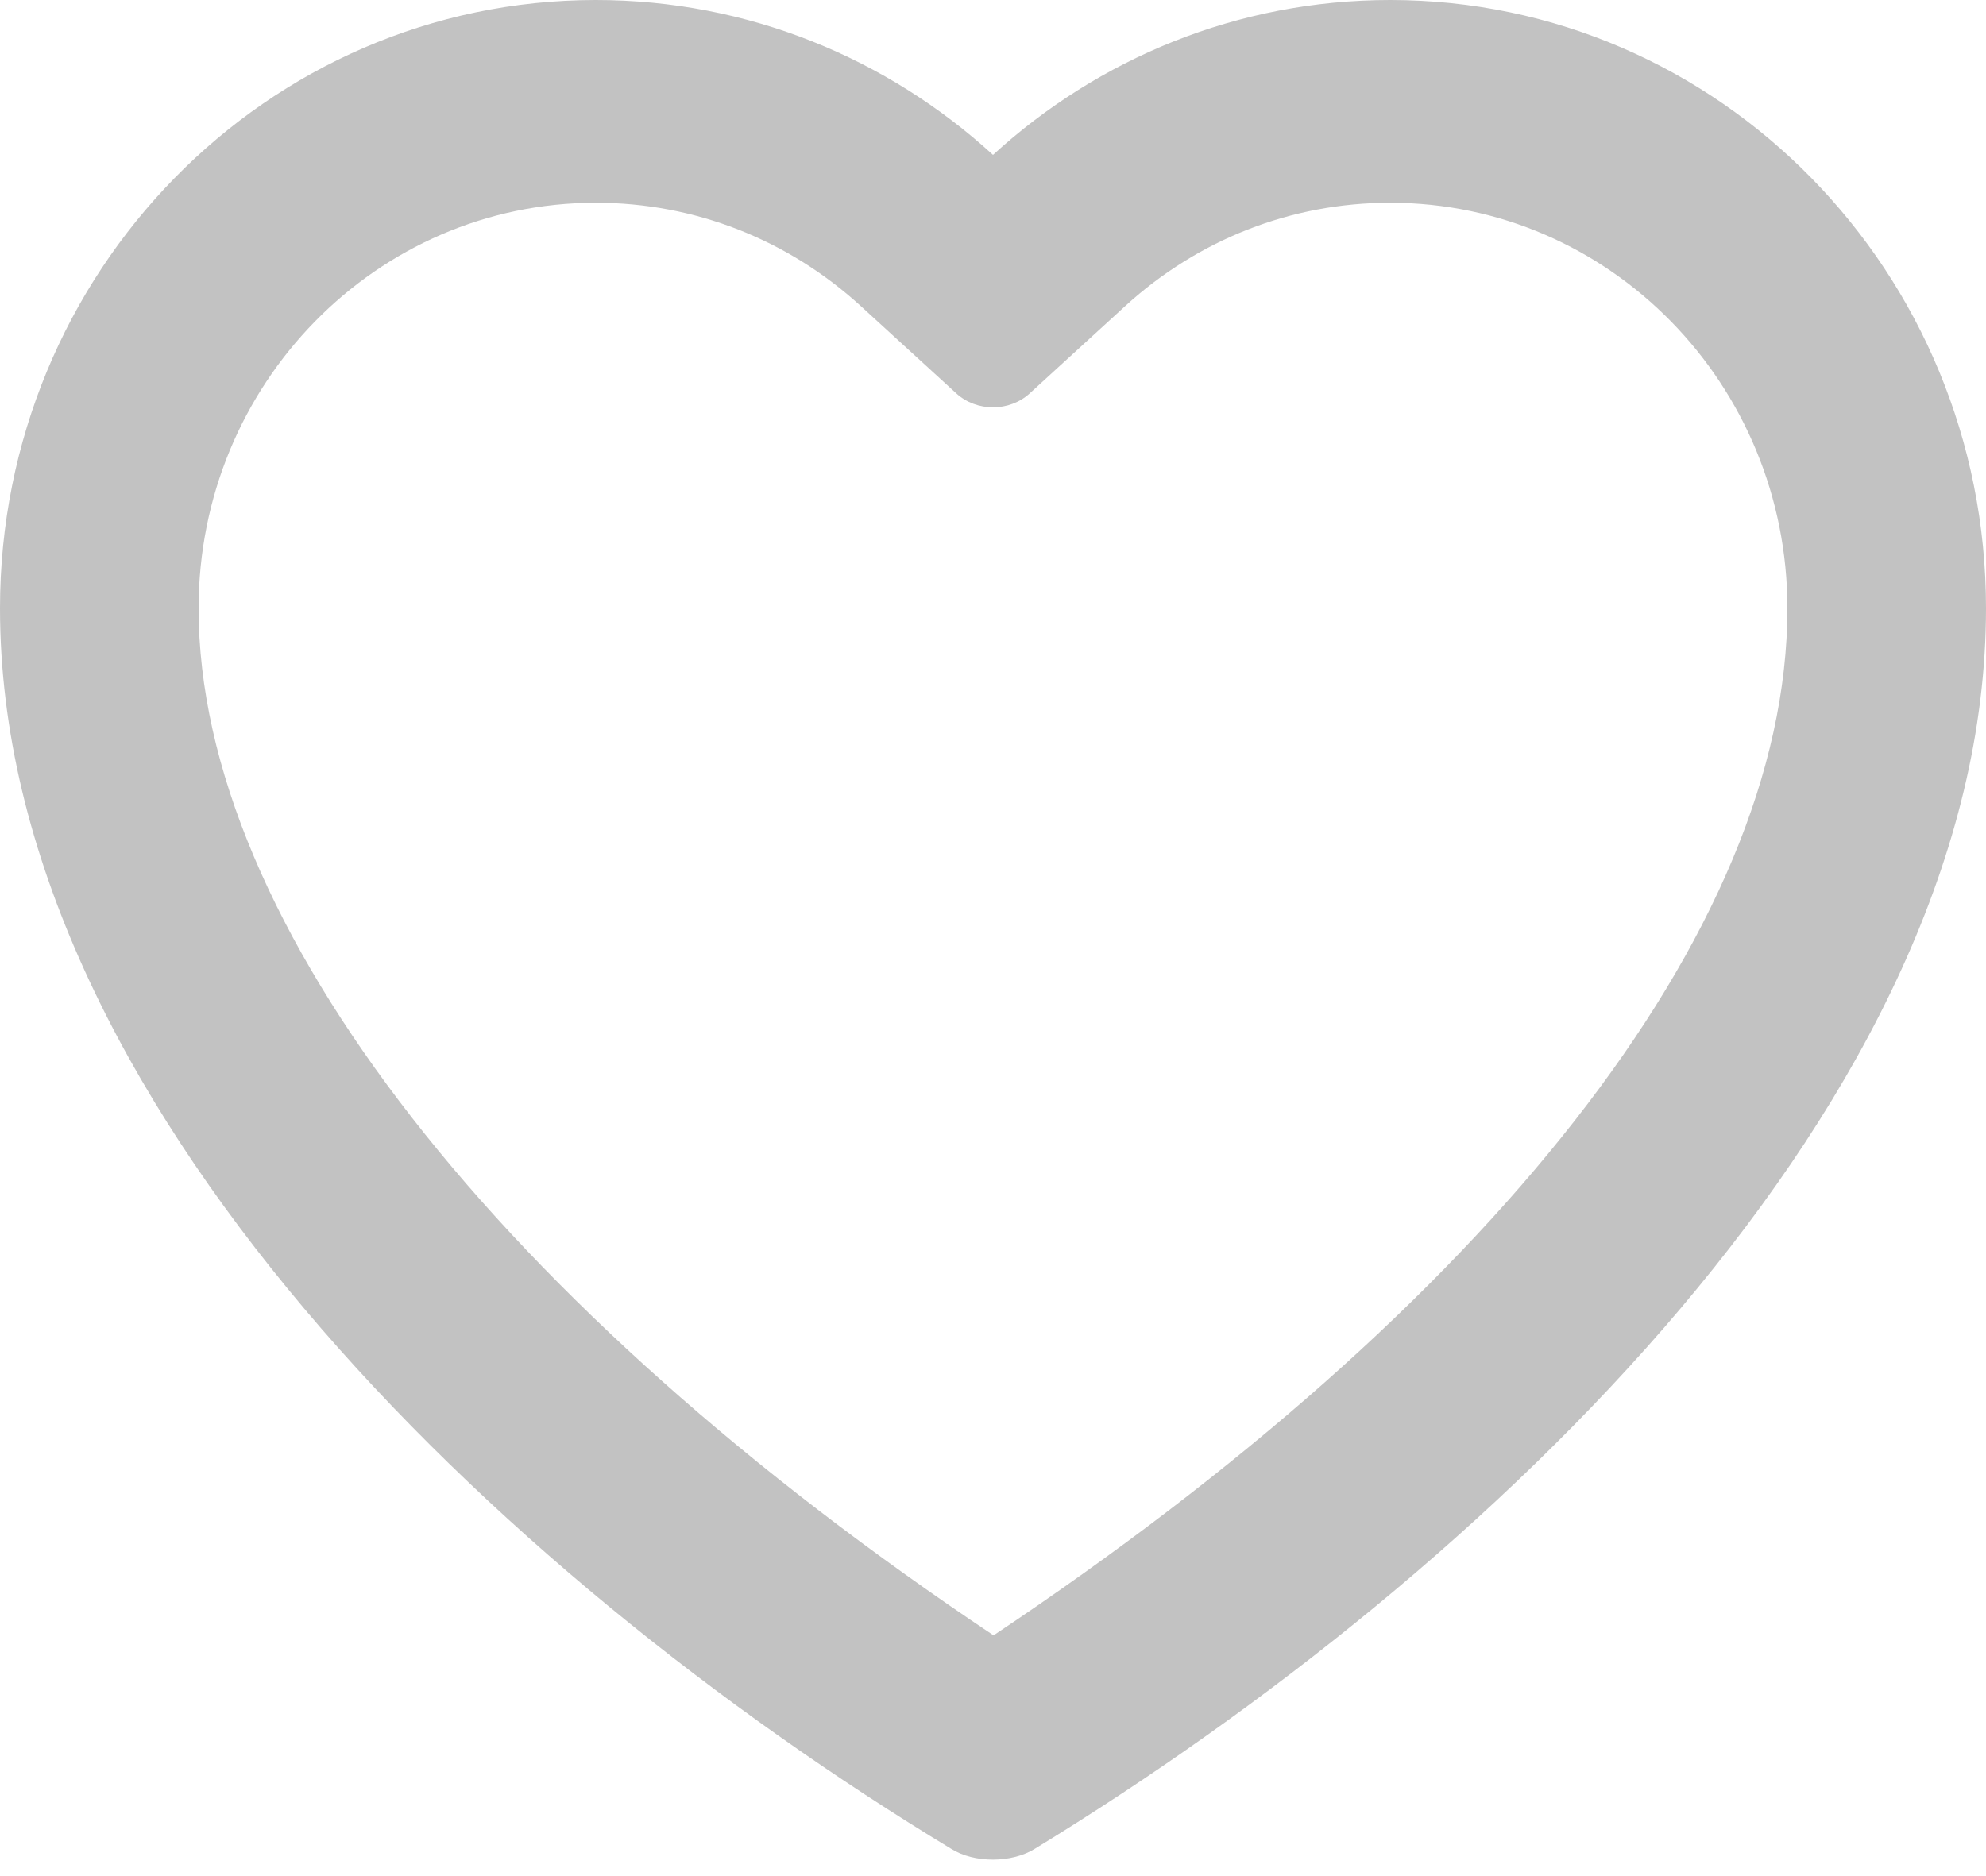
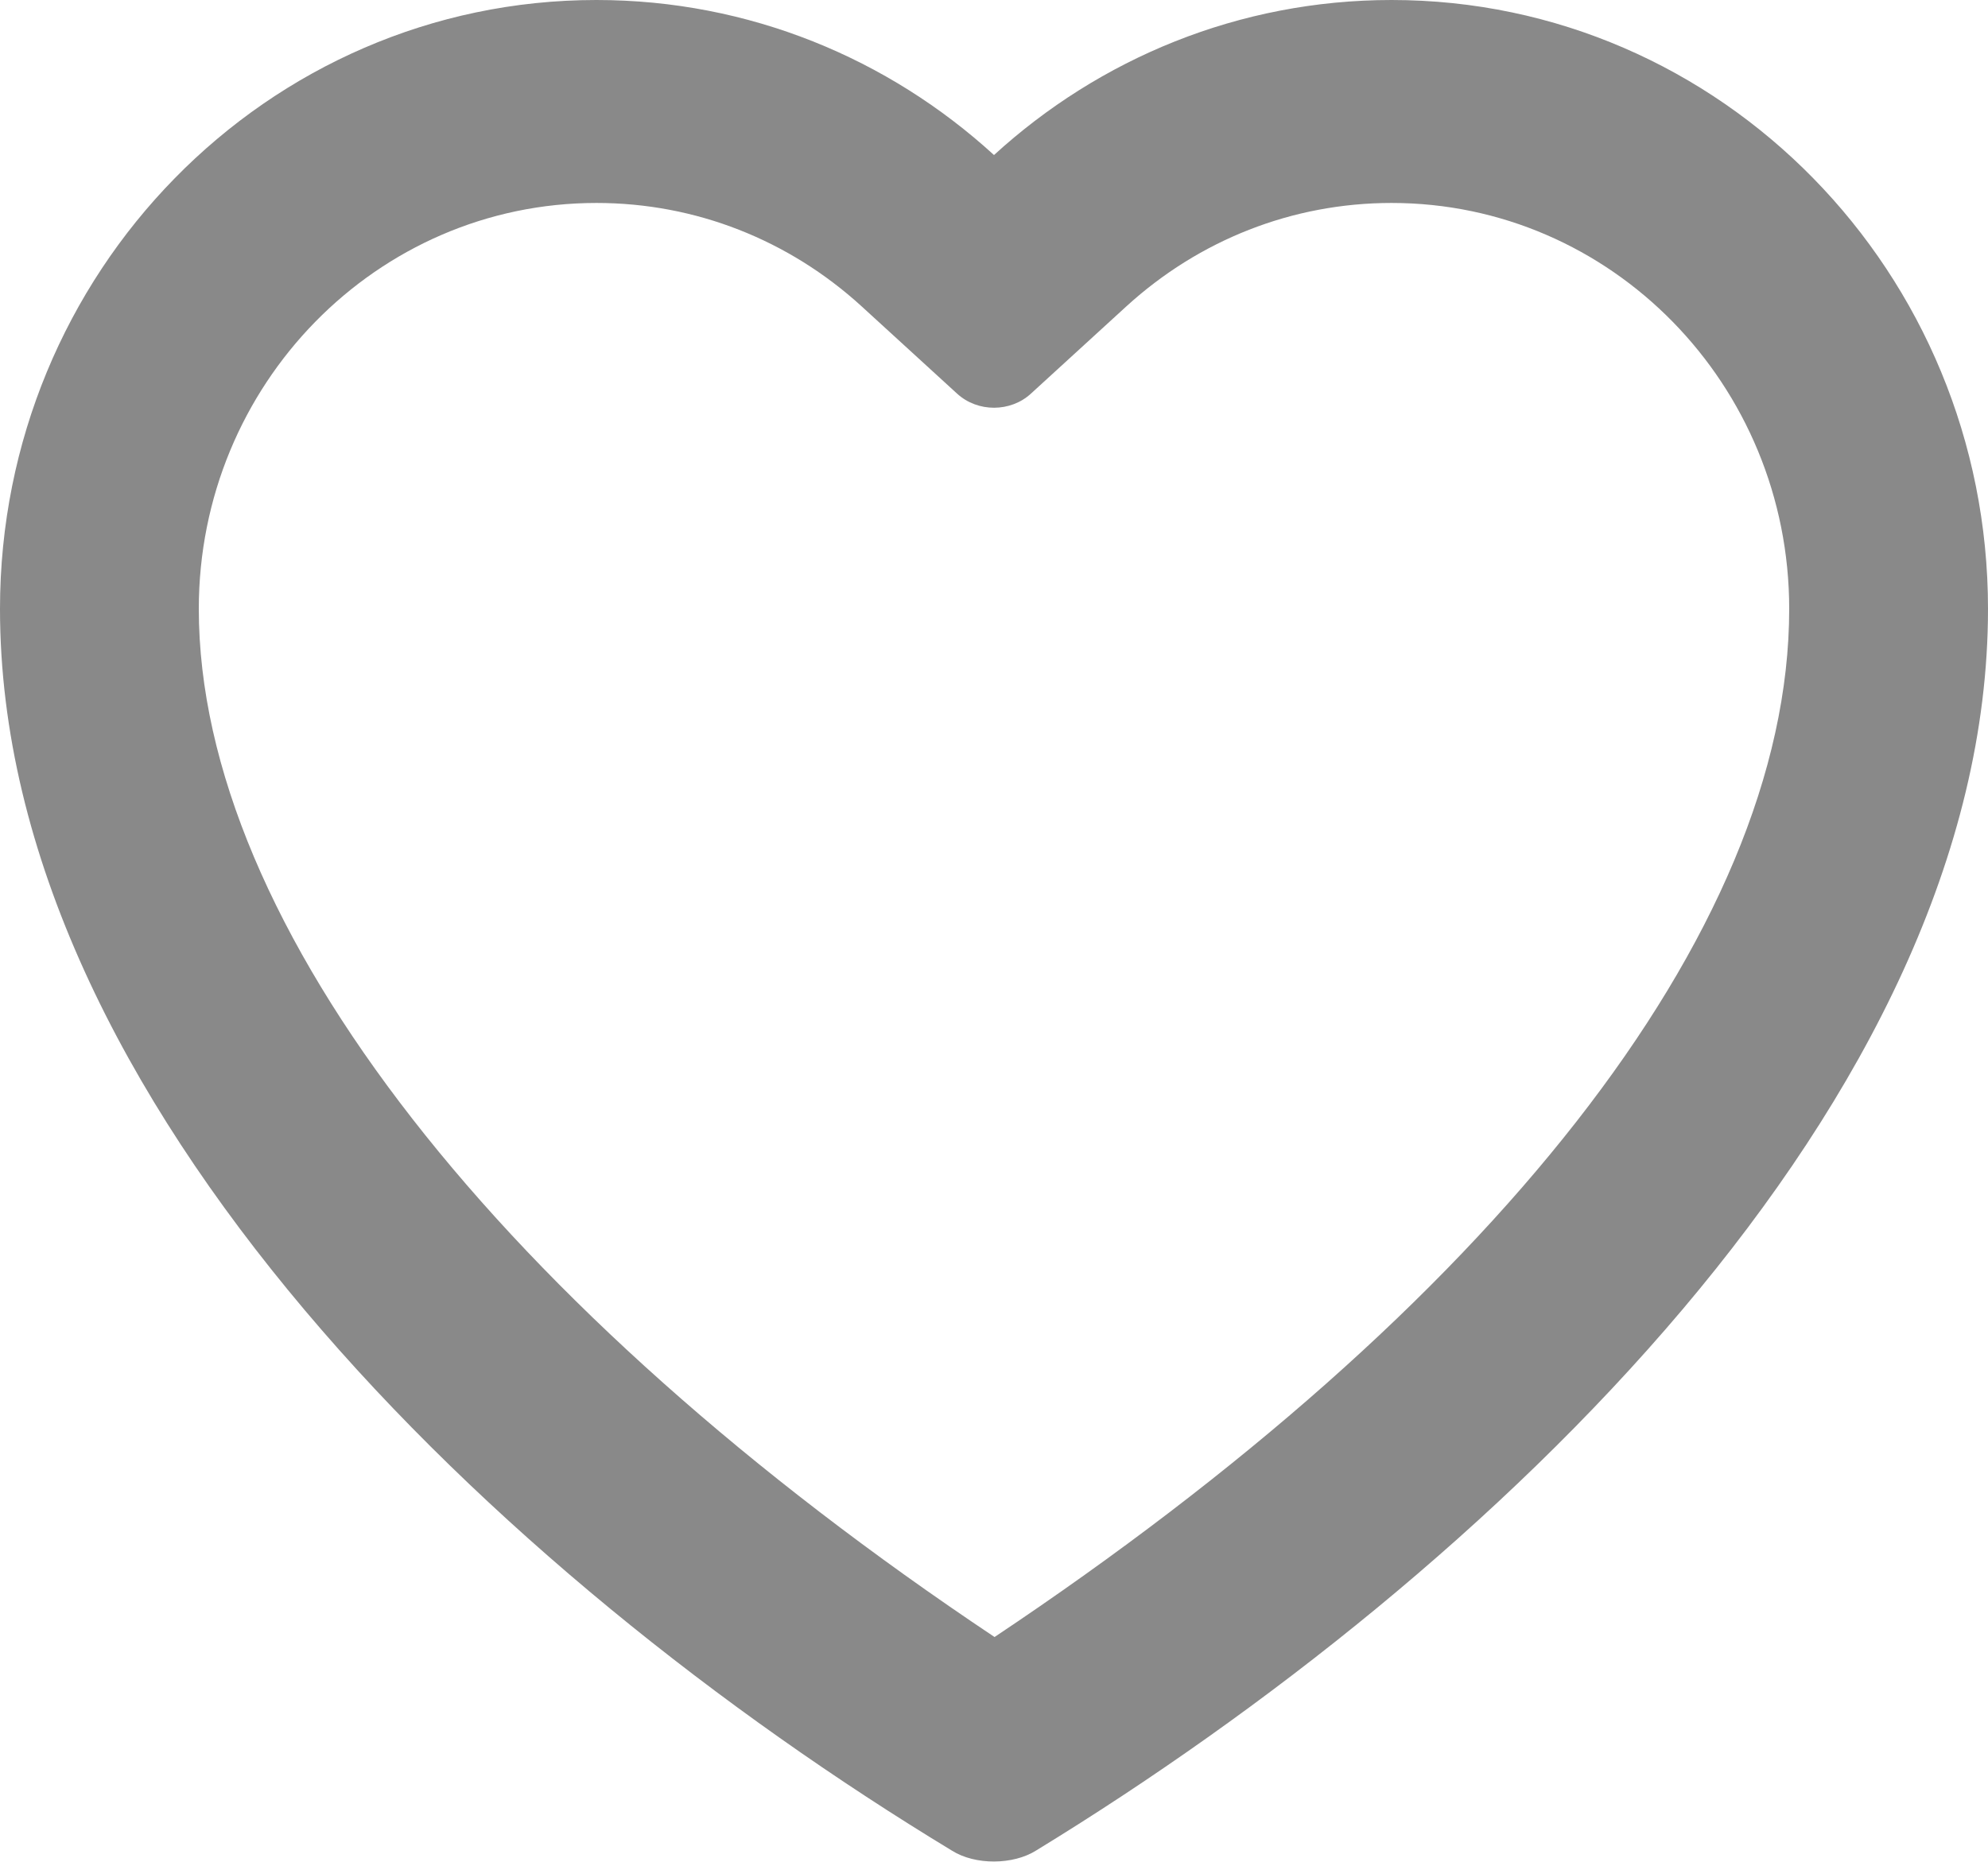
- <svg xmlns="http://www.w3.org/2000/svg" width="18" height="17" viewBox="0 0 18 17" fill="none">
+ <svg xmlns="http://www.w3.org/2000/svg" width="18" height="16.858" viewBox="0 0 18 16.858" fill="none">
  <defs />
-   <g opacity="0.24" style="mix-blend-mode:normal">
-     <path id="Combined-Shape" d="M12.6 0C11.217 0 9.955 0.531 9 1.404C8.045 0.531 6.783 0 5.4 0C2.418 0 0 2.468 0 5.514C0 9.958 4.481 14.253 8.621 16.76C8.83 16.892 9.173 16.89 9.382 16.758C13.495 14.243 18 9.958 18 5.514C18 2.468 15.582 0 12.6 0ZM1.8 5.514C1.8 8.384 4.555 11.855 9.005 14.825C13.456 11.855 16.2 8.458 16.2 5.514C16.2 3.483 14.588 1.838 12.6 1.838C11.7 1.838 10.857 2.174 10.2 2.773L9.334 3.565C9.15 3.734 8.853 3.736 8.666 3.565L7.8 2.773C7.143 2.174 6.3 1.838 5.4 1.838C3.412 1.838 1.8 3.483 1.8 5.514Z" clip-rule="evenodd" fill="#000000" fill-opacity="1" fill-rule="evenodd" />
-   </g>
+   <path id="Combined-Shape" d="M12.6 0C11.217 0 9.955 0.531 9 1.404C8.045 0.531 6.783 0 5.4 0C2.418 0 0 2.468 0 5.514C0 9.958 4.481 14.253 8.62 16.76C8.83 16.892 9.173 16.89 9.382 16.758C13.495 14.243 18 9.958 18 5.514C18 2.468 15.582 0 12.6 0ZM1.8 5.514C1.8 8.384 4.555 11.855 9.005 14.825C13.456 11.855 16.2 8.458 16.2 5.514C16.2 3.483 14.588 1.838 12.6 1.838C11.7 1.838 10.857 2.174 10.2 2.773L9.334 3.565C9.15 3.734 8.853 3.736 8.666 3.565L7.8 2.773C7.143 2.174 6.3 1.838 5.4 1.838C3.412 1.838 1.8 3.483 1.8 5.514Z" clip-rule="evenodd" fill="#898989" fill-opacity="1" fill-rule="evenodd" />
</svg>
